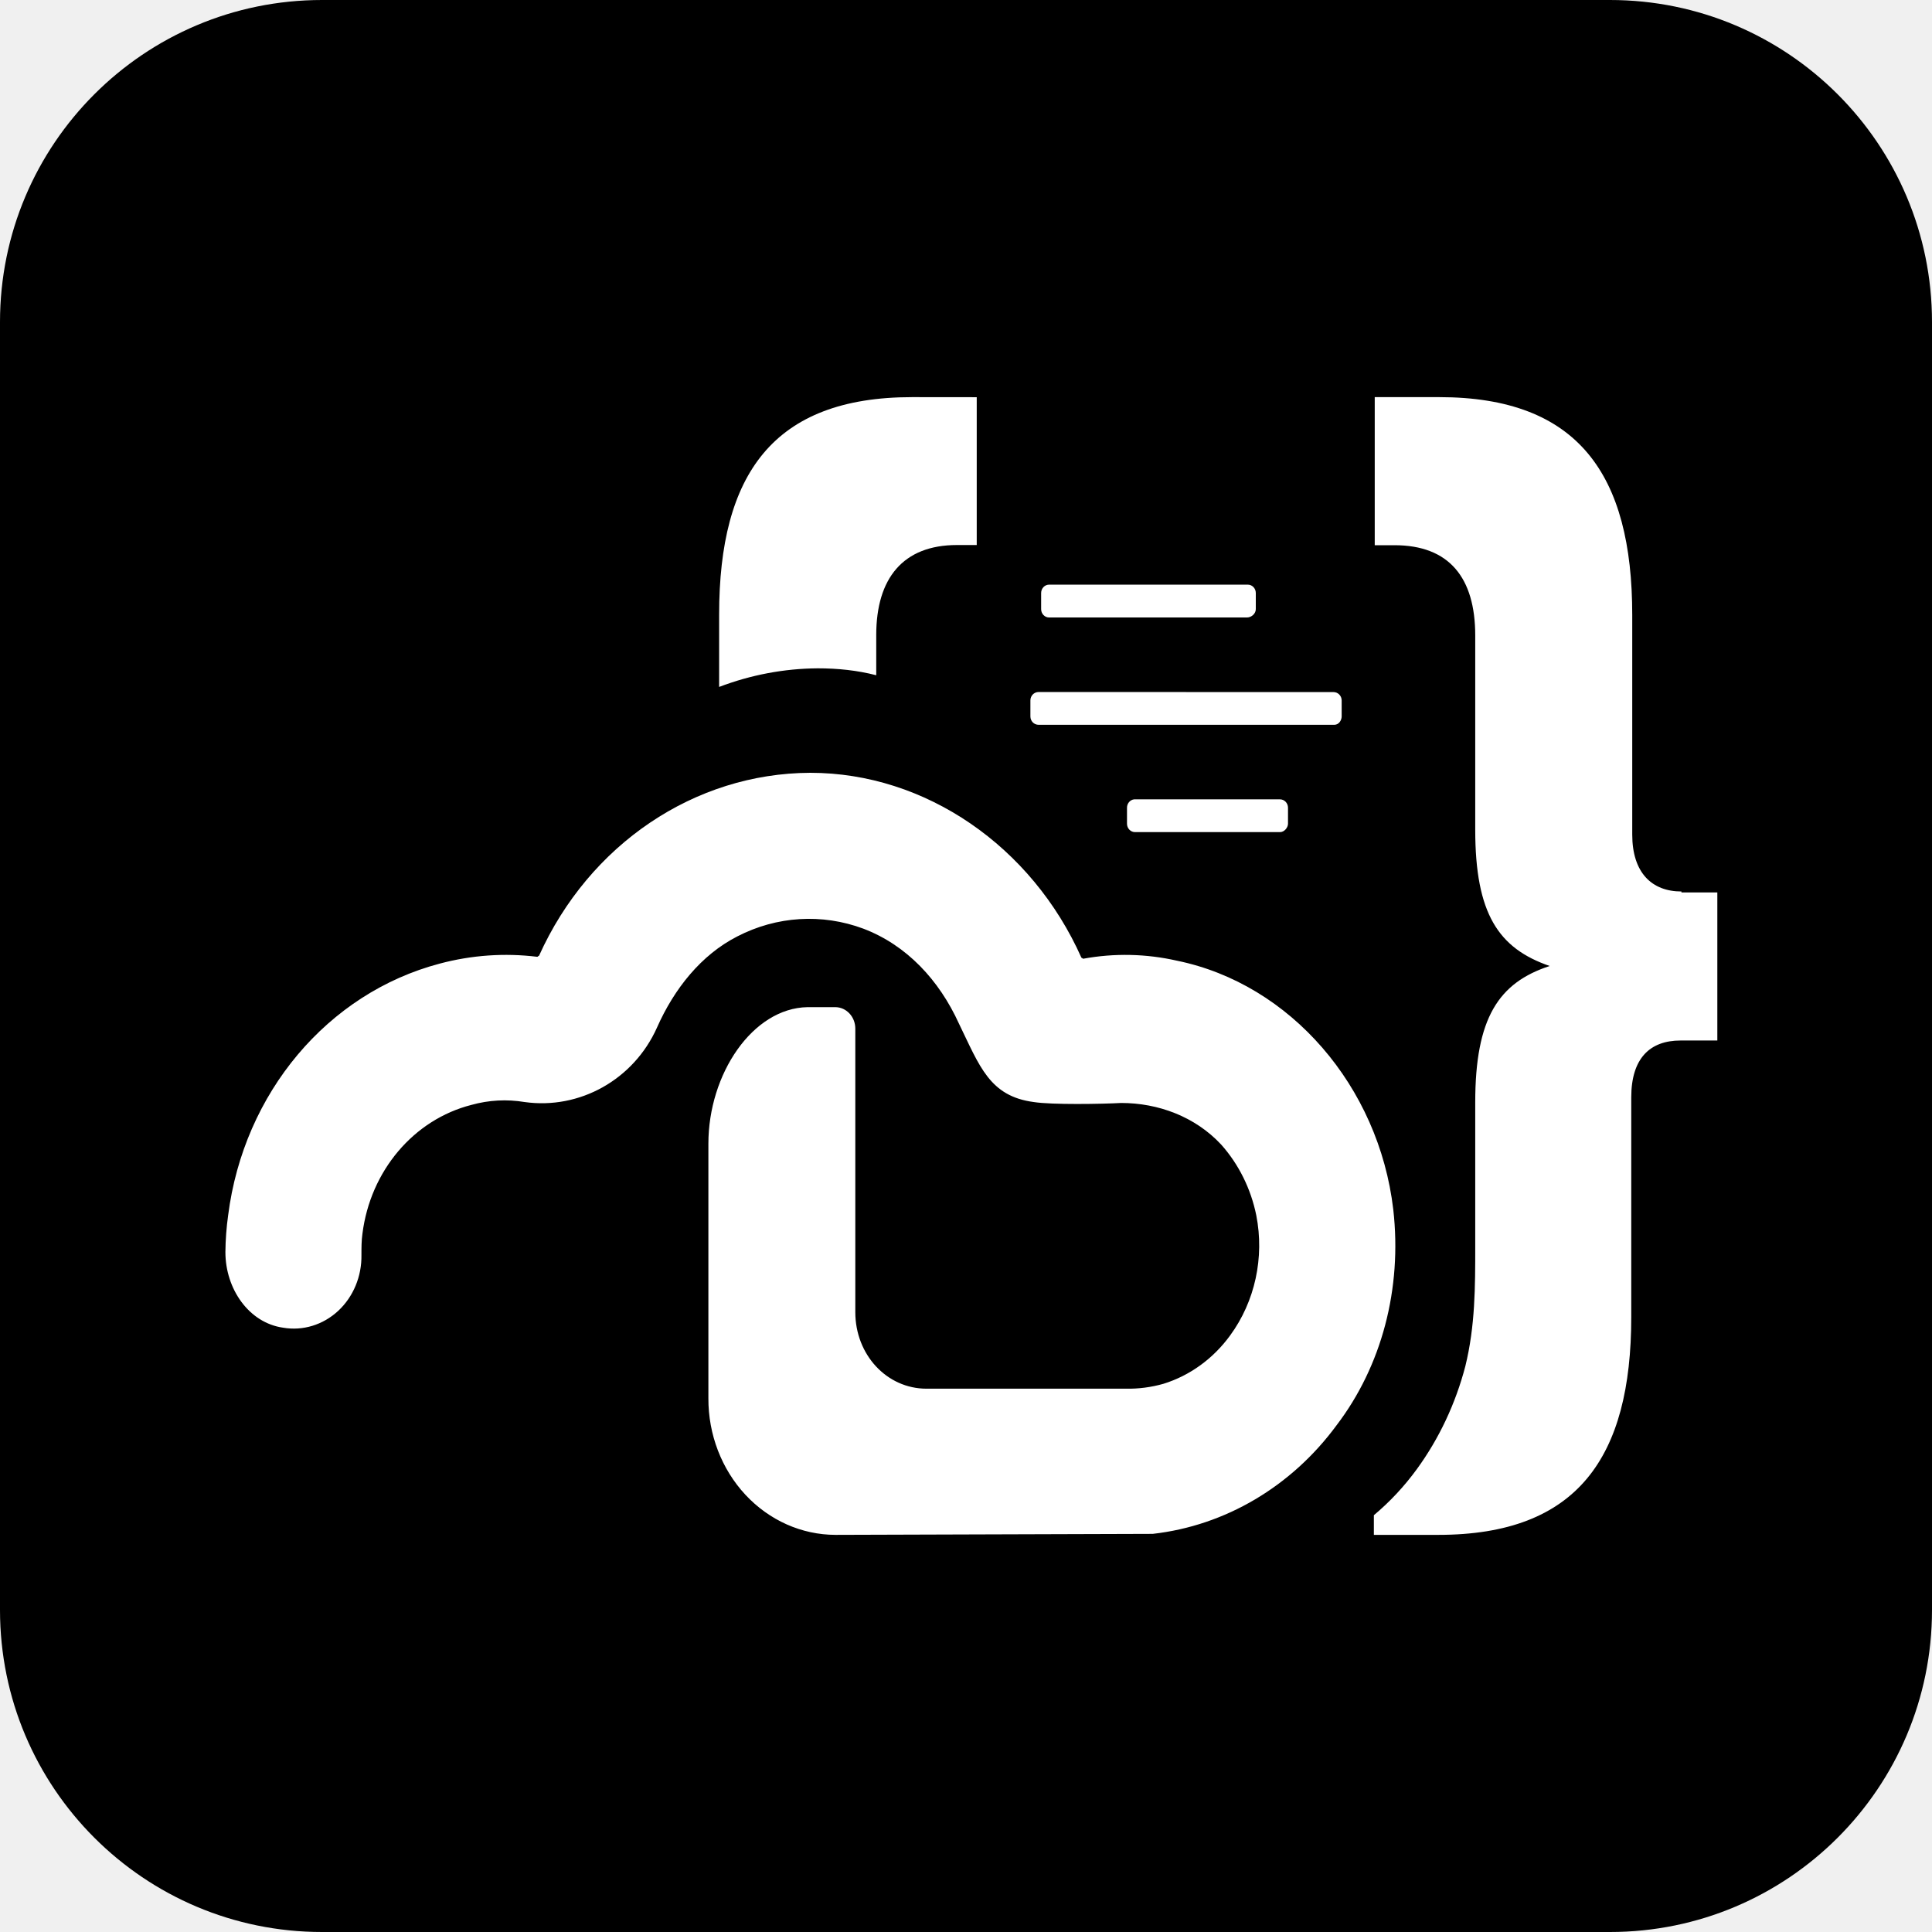
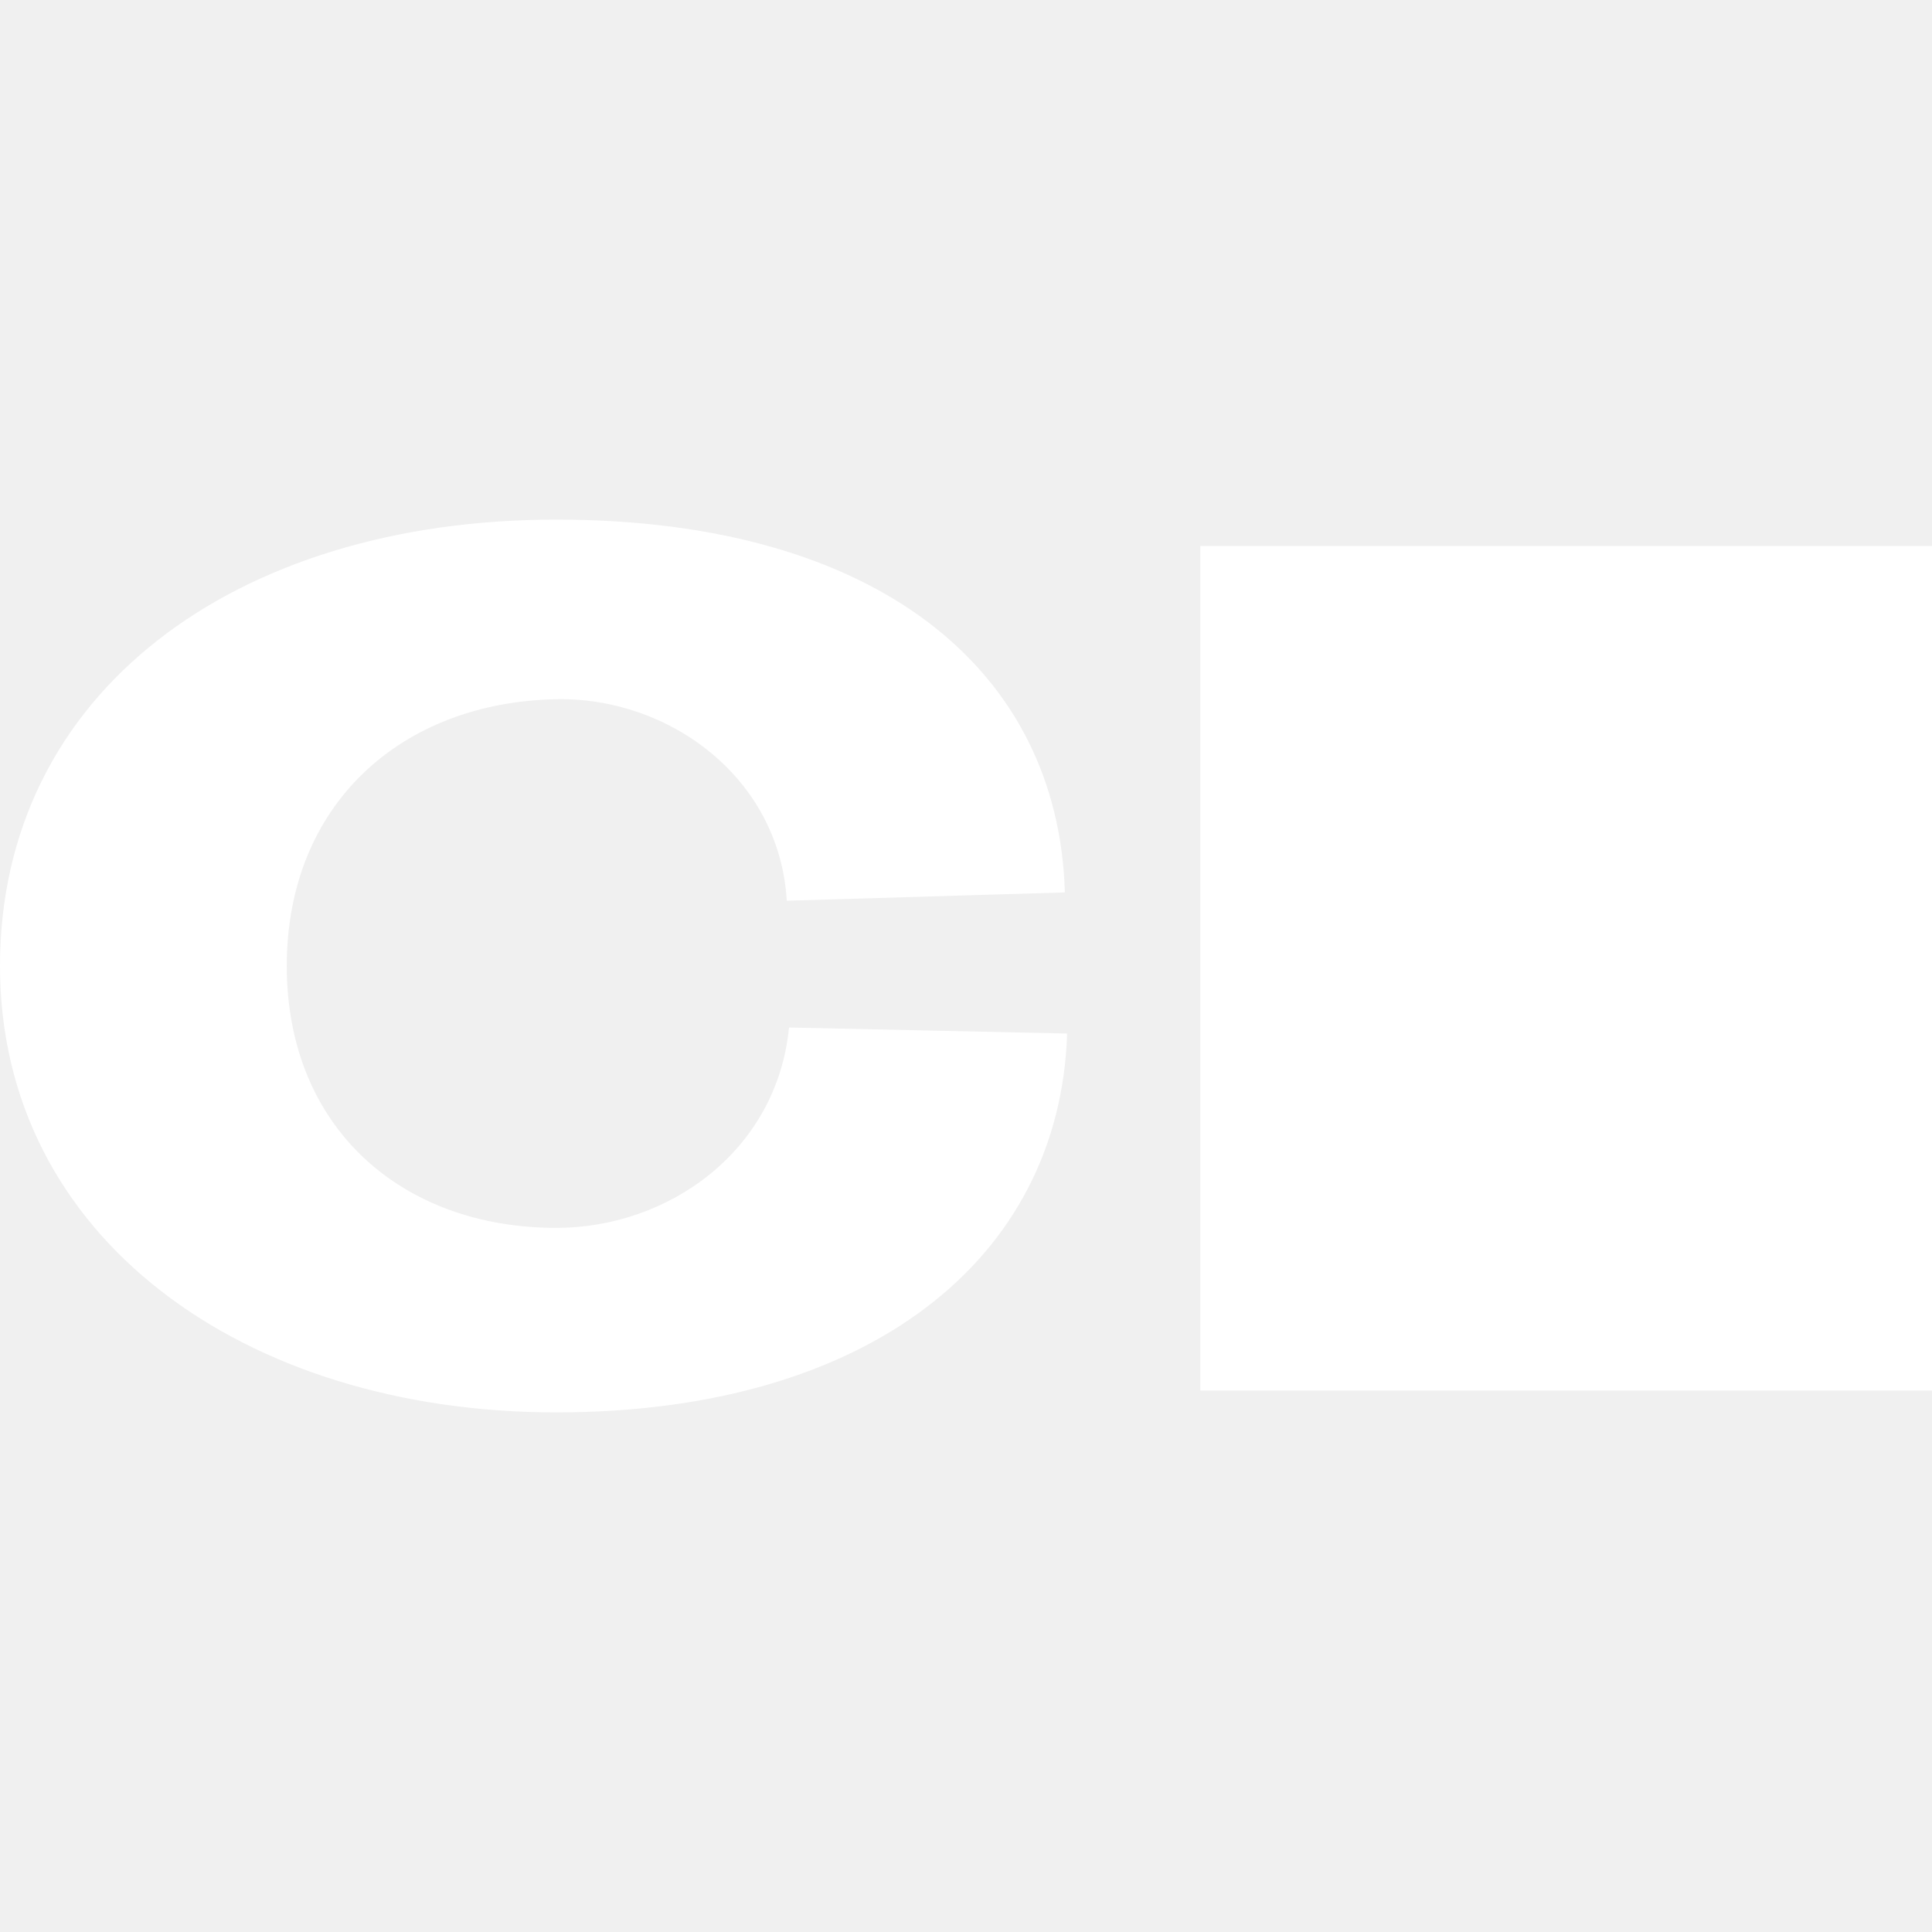
- <svg xmlns="http://www.w3.org/2000/svg" width="180px" height="180px" viewBox="0 0 180 180" version="1.1">
-   <g id="Page-1" stroke="none" stroke-width="1" fill="none" fill-rule="evenodd">
-     <g id="simple-icons:coder">
-       <rect id="ViewBox" fill="#000000" x="0" y="0" width="180" height="180" rx="30" />
-       <path d="M84.977,37 C72.013,37 67,44.212 67,57.258 L67,64 C69.956,62.873 73.063,62.287 76.196,62.266 C78.037,62.266 79.877,62.454 81.637,62.911 L81.637,59.167 C81.637,53.877 84.14,50.779 89.154,50.779 L91,50.779 L91,37.006 L84.977,37 Z M128.081,37 L128.081,50.796 L129.92,50.796 C135.017,50.796 137.444,53.818 137.444,59.211 L137.444,77.296 C137.444,85.153 139.618,88.357 144.381,90 C139.618,91.555 137.444,94.847 137.444,102.704 L137.444,116.13 C137.444,119.874 137.444,123.536 136.522,127.286 C135.611,130.773 134.077,134.031 132.007,136.874 C130.838,138.478 129.492,139.92 128,141.169 L128,143 L134.014,143 C146.969,143 151.98,135.776 151.98,122.708 L151.98,102.24 C151.98,98.585 153.733,96.942 156.569,96.942 L160,96.942 L160,83.146 L156.656,83.146 L156.656,83.058 C153.906,83.058 152.072,81.321 152.072,77.753 L152.072,57.298 C152.072,44.224 147.05,37 134.094,37 L128.081,37 Z M97.744,54.47 C97.333,54.47 97,54.819 97,55.25 L97,56.75 C97,57.182 97.332,57.53 97.744,57.53 L116.175,57.53 C116.588,57.53 117,57.182 117,56.75 L117,55.25 C117,54.819 116.667,54.47 116.256,54.47 L97.744,54.47 Z M96.763,64.473 C96.341,64.473 96,64.822 96,65.253 L96,66.747 C96,67.185 96.34,67.527 96.763,67.527 L124.319,67.527 C124.748,67.527 125,67.095 125,66.747 L125,65.259 C125,64.828 124.659,64.479 124.237,64.479 L96.763,64.473 Z M75.488,72 C64.705,72.043 54.892,78.664 50.219,89.049 C50.132,89.049 50.138,89.142 50.045,89.142 C47.014,88.771 43.946,88.985 40.985,89.773 C30.528,92.524 22.704,101.825 21.255,113.229 C21.096,114.363 21.011,115.507 21,116.653 C21,120.082 23.184,123.246 26.376,123.698 C28.218,124.013 30.096,123.44 31.505,122.133 C32.914,120.826 33.709,118.919 33.675,116.925 C33.675,116.294 33.675,115.576 33.767,114.944 C34.505,109.084 38.541,104.314 43.922,102.941 C45.539,102.489 47.225,102.399 48.875,102.674 C53.996,103.393 59.036,100.601 61.214,95.729 C62.813,92.119 65.327,88.962 68.687,87.247 C72.359,85.346 76.588,85.086 80.44,86.523 C84.472,88.058 87.496,91.308 89.344,95.37 C91.273,99.338 92.194,102.13 96.307,102.674 C97.987,102.941 102.691,102.86 104.452,102.761 C107.893,102.761 111.34,104.024 113.773,106.636 C115.409,108.471 116.542,110.752 117.045,113.229 C117.817,117.159 116.927,121.253 114.612,124.416 C113.039,126.58 110.865,128.157 108.403,128.923 C107.251,129.251 106.061,129.405 104.869,129.381 L86.32,129.381 C82.624,129.381 79.687,126.223 79.687,122.249 L79.687,95.815 C79.678,94.725 78.854,93.844 77.834,93.834 L75.233,93.834 C70.112,93.927 65.999,100.062 65.999,106.556 L65.999,130.272 C65.985,133.639 67.226,136.874 69.447,139.262 C71.669,141.65 74.688,142.995 77.839,143 L107.395,142.907 C114.146,142.146 120.322,138.5 124.518,132.798 C128.718,127.294 130.647,120.082 129.807,112.678 C128.463,101.226 120.237,91.674 109.66,89.507 C106.787,88.854 103.824,88.791 100.93,89.321 C100.843,89.321 100.843,89.235 100.756,89.235 C96.139,78.859 86.233,72 75.488,72 M105.667,74.473 C105.284,74.516 104.995,74.857 105,75.259 L105,76.741 C104.999,76.949 105.077,77.149 105.217,77.296 C105.357,77.444 105.548,77.527 105.748,77.527 L119.252,77.527 C119.672,77.527 120,77.089 120,76.747 L120,75.253 C120,74.822 119.665,74.473 119.252,74.473 L105.667,74.473 Z" id="Shape" fill="#FFFFFF" fill-rule="nonzero" />
-     </g>
-   </g>
+ <svg xmlns="http://www.w3.org/2000/svg" xml:space="preserve" viewBox="0 0 512 512">
+   <path d="M147.4 137.7c85.3 0 133.1 40 134.8 98.8l-73.7 2.2c-1.9-32.6-31.2-54-61.1-53.4-41 .8-71.4 27.8-71.4 70.7 0 42.8 30.4 69.4 71.4 69.4 29.9 0 58.5-20.5 61.7-53.1l73.7 1.6c-1.9 59.8-52.7 100.4-135.4 100.4C64.6 374.3 0 327.9 0 256c0-72.3 62.1-118.3 147.4-118.3m364.6 7v223.8H318.1V144.7z" style="fill:#fff" />
</svg>
